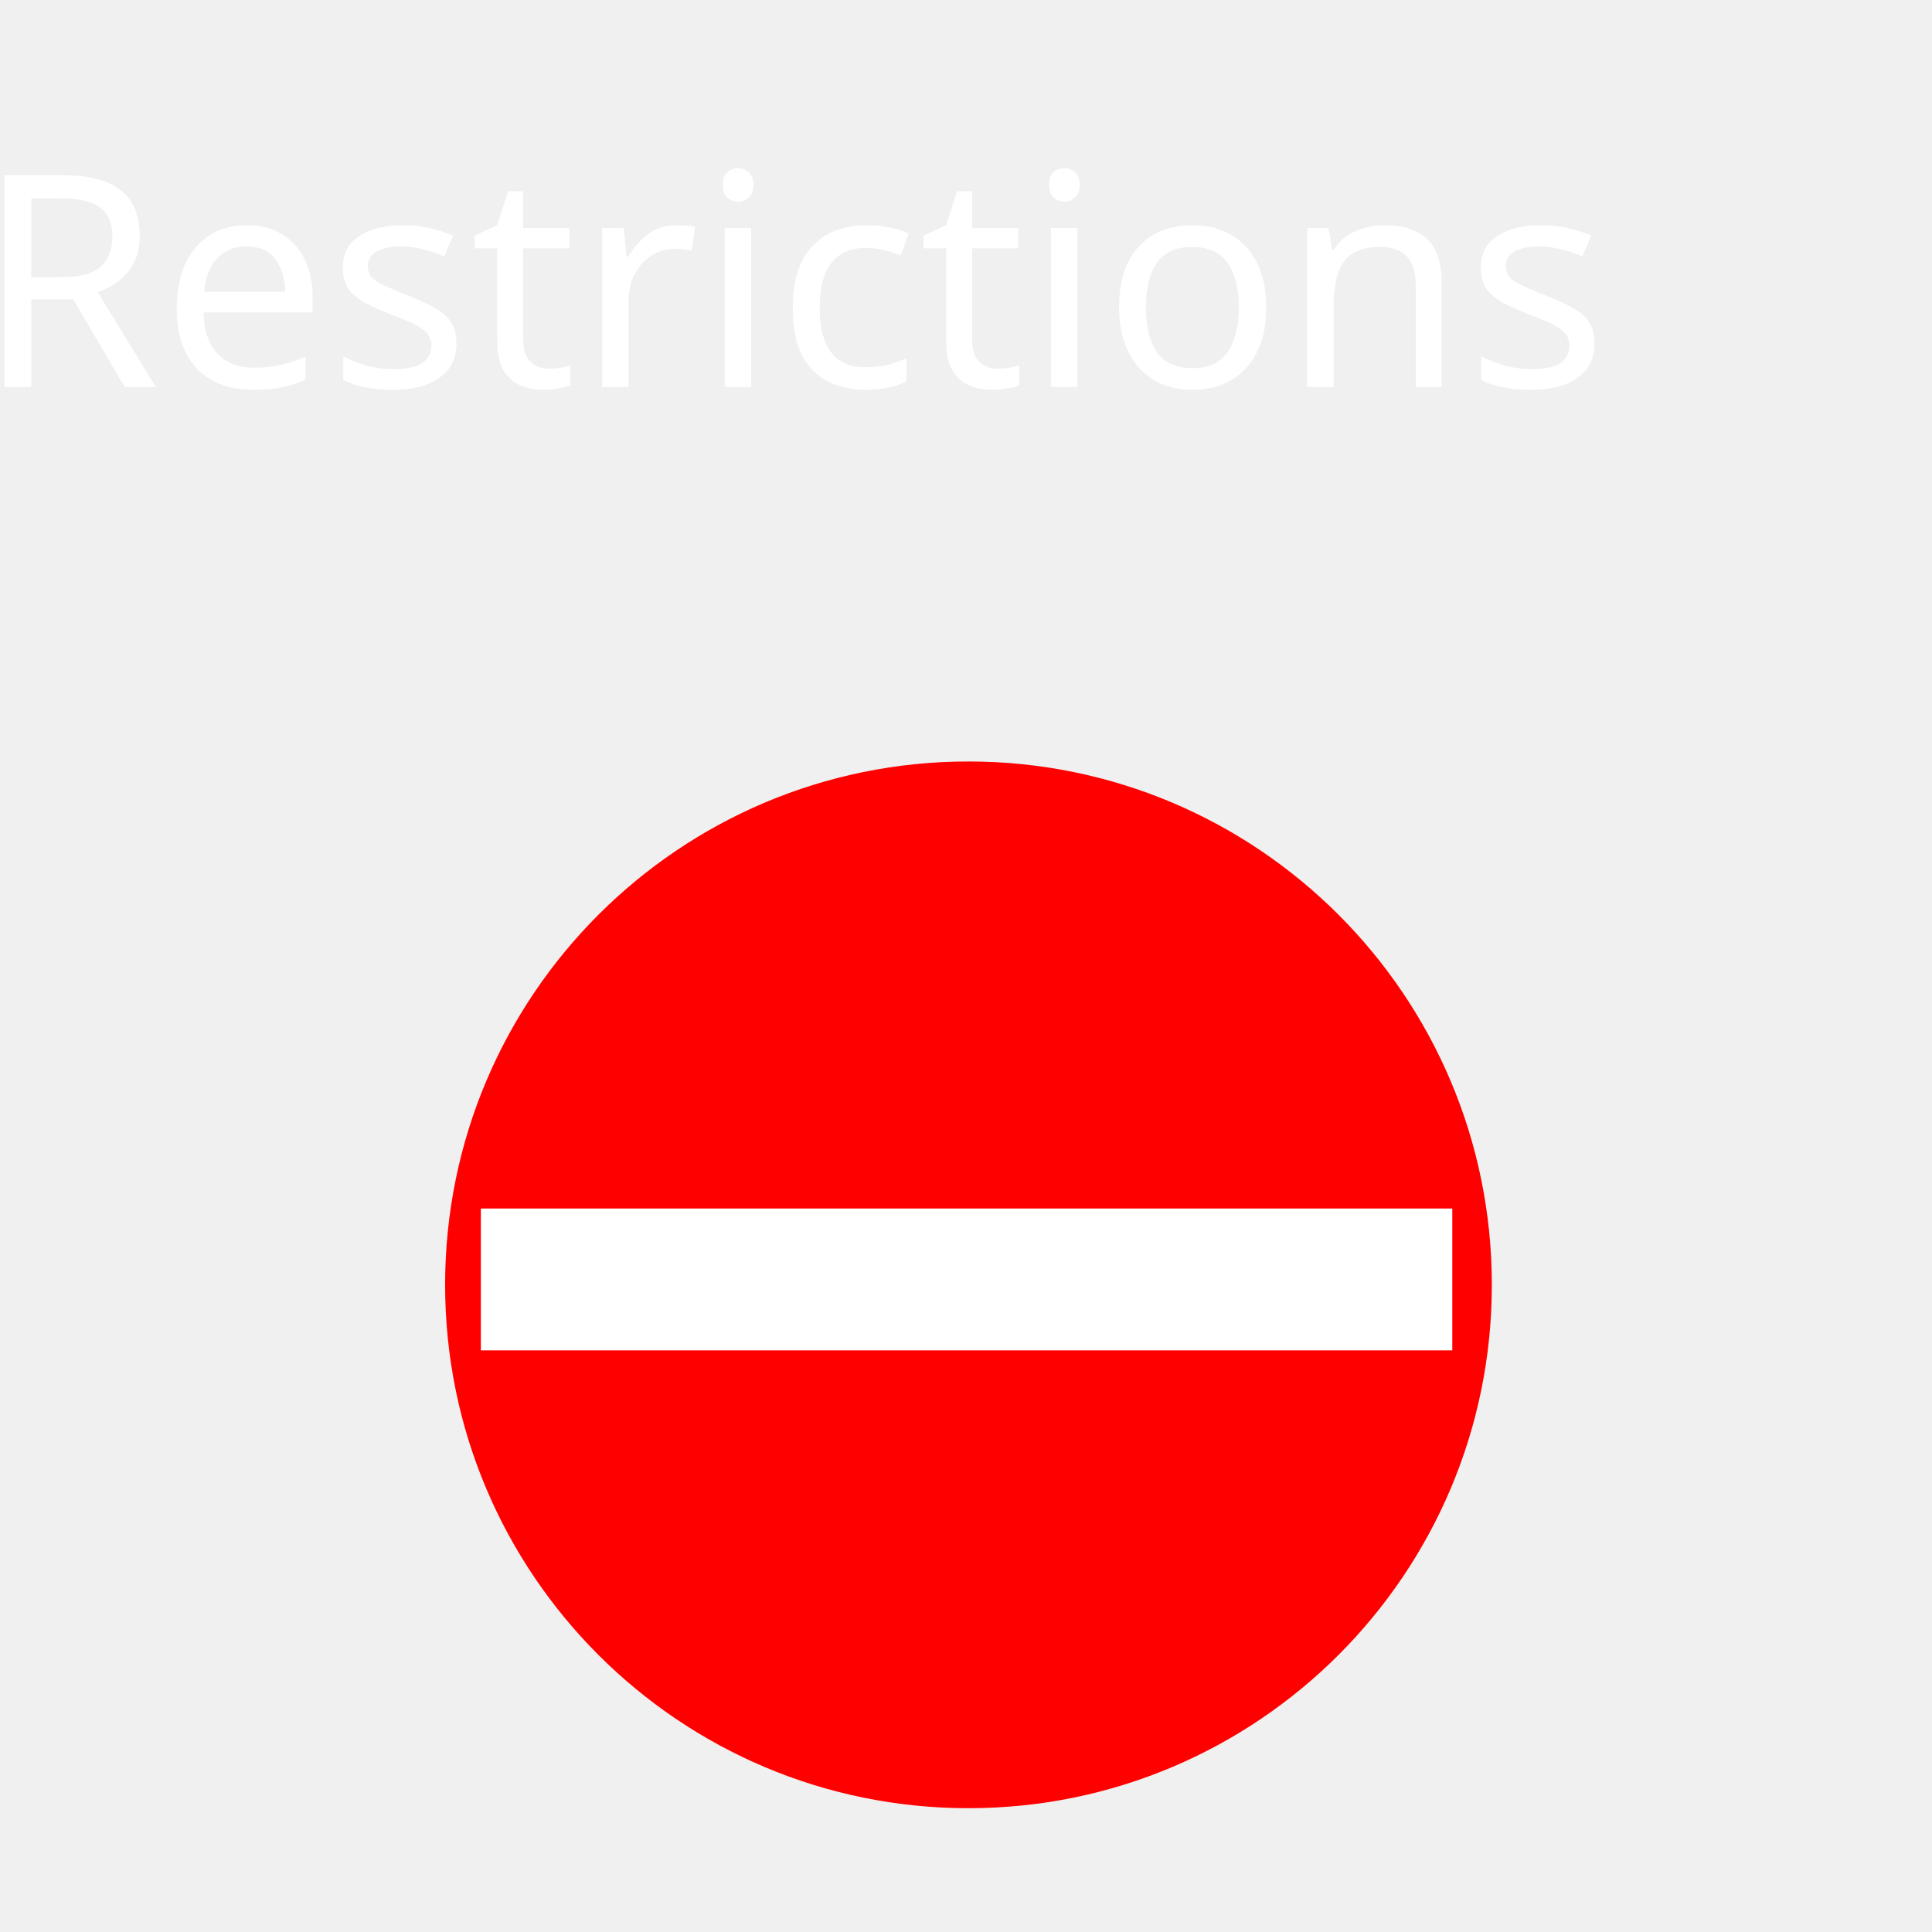
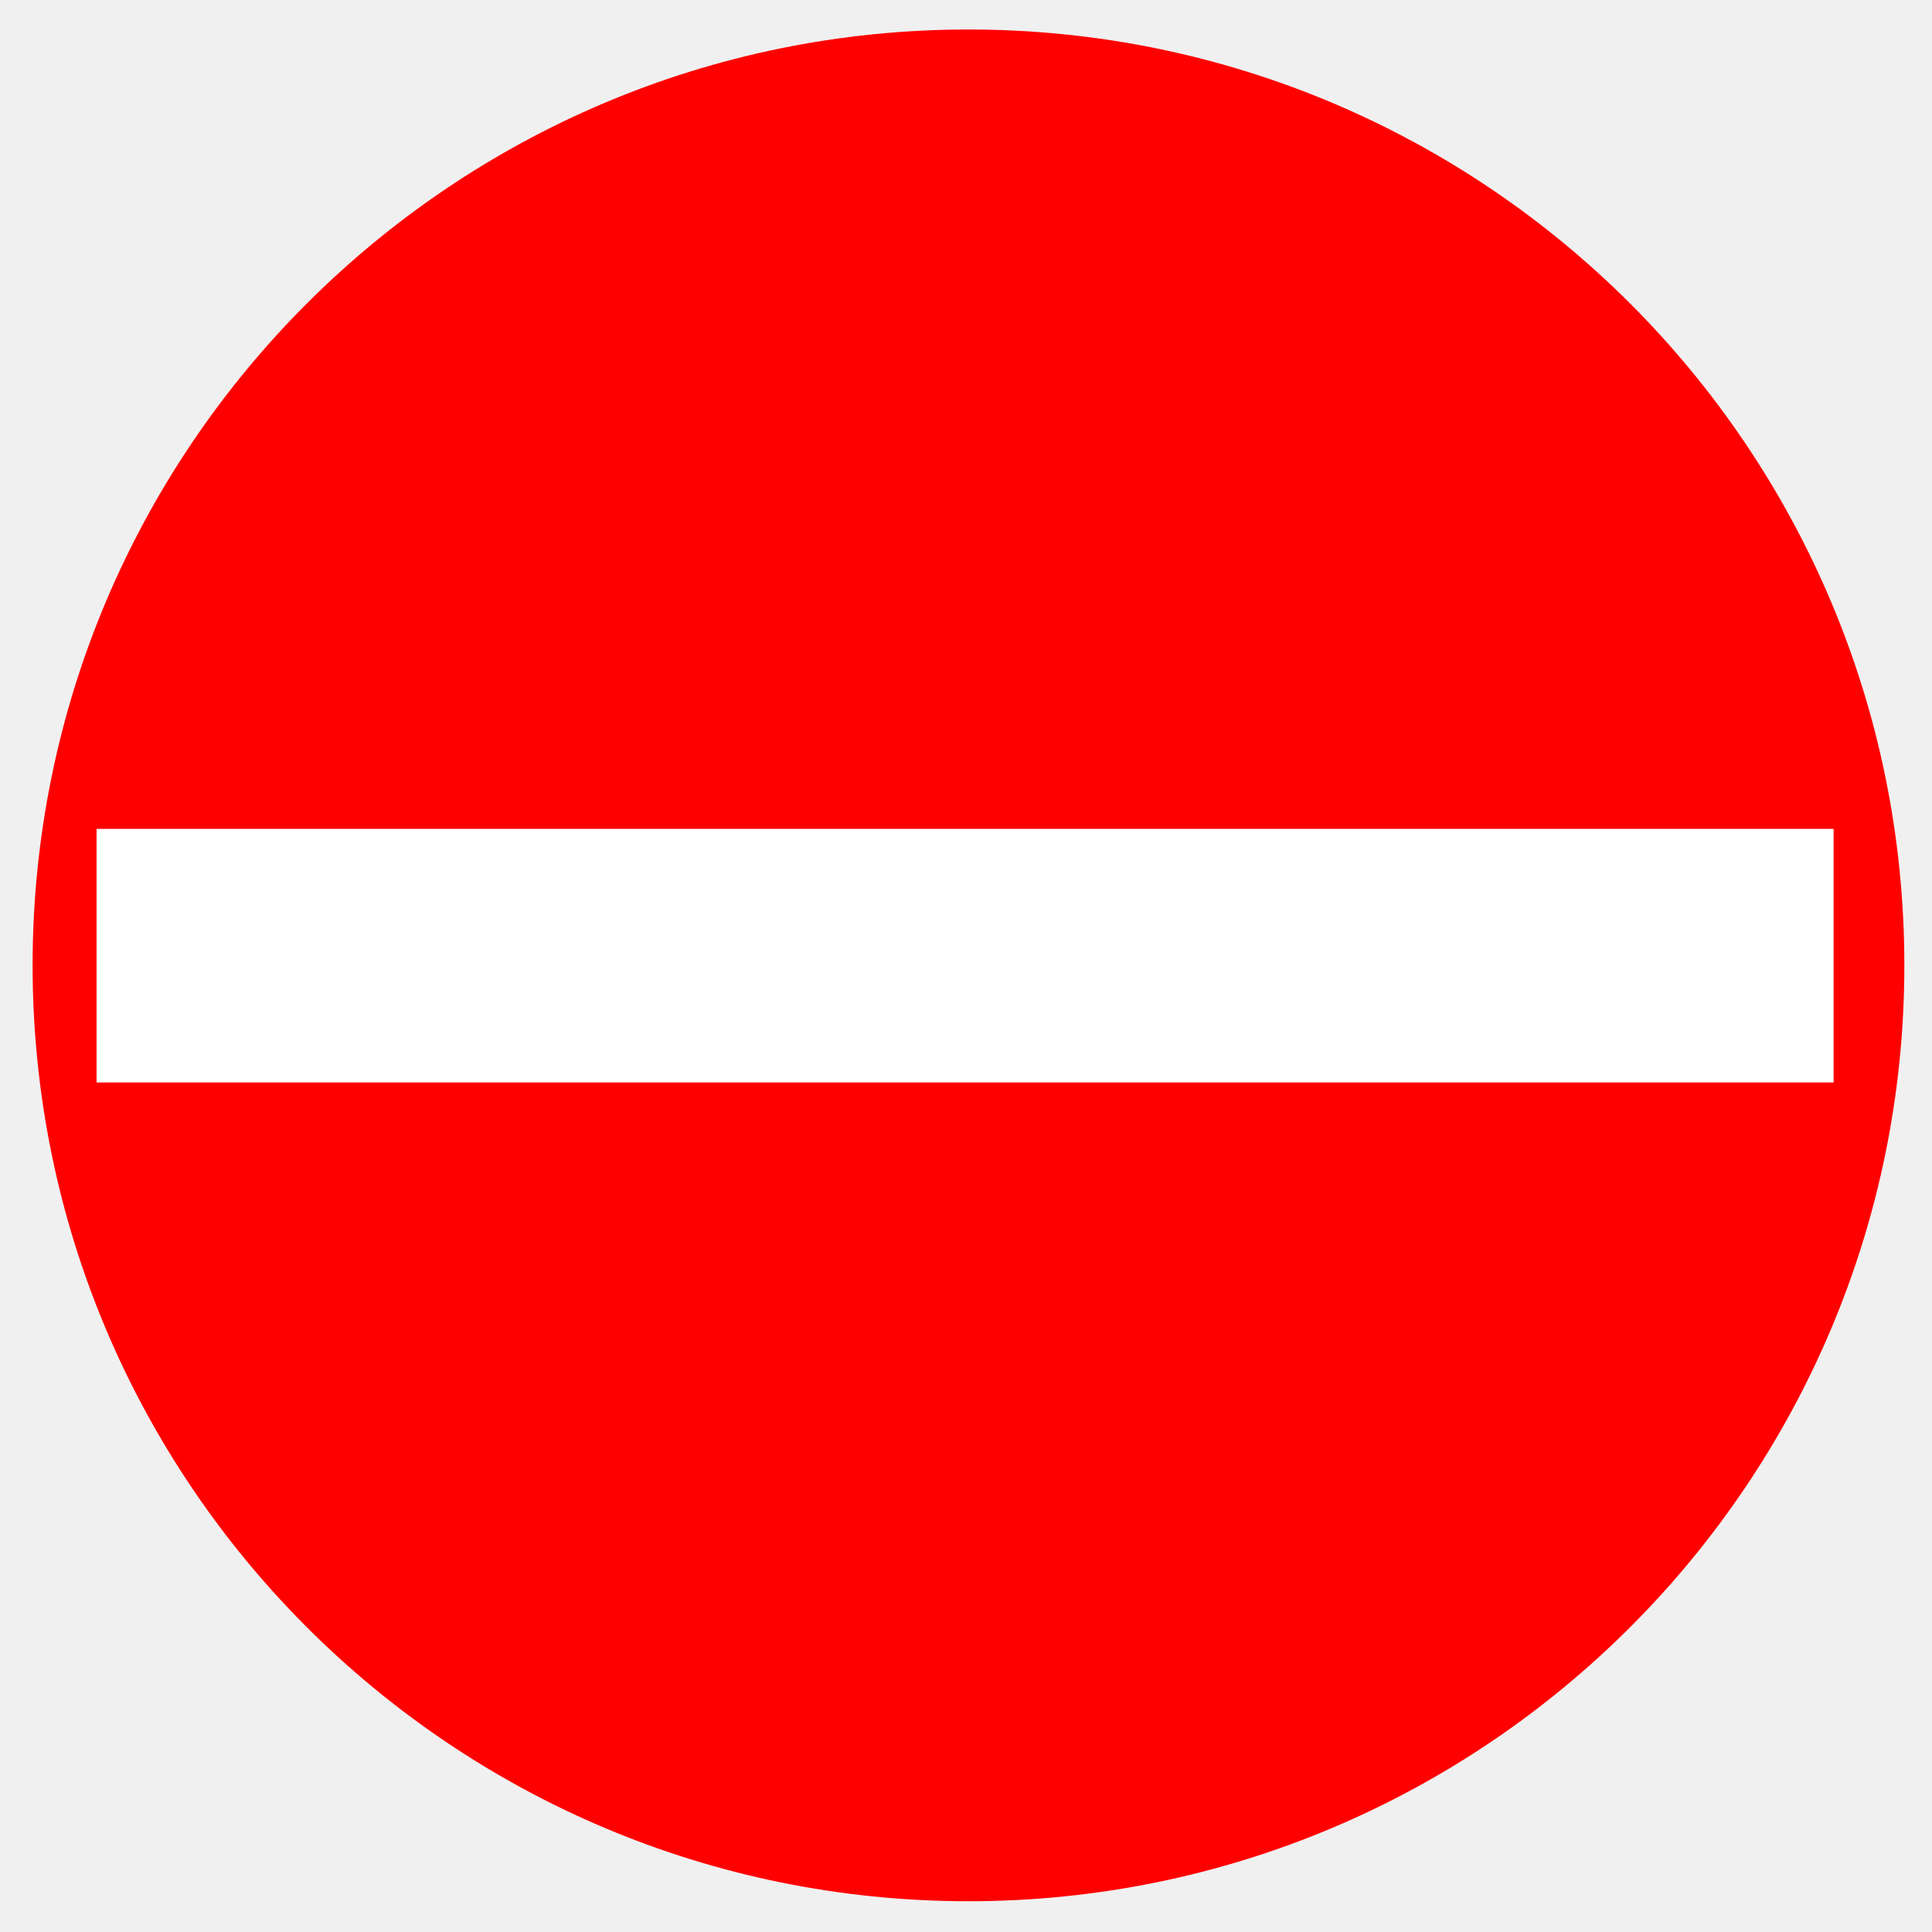
<svg xmlns="http://www.w3.org/2000/svg" width="64mm" height="64mm" viewBox="0 0 64 64" version="1.1" id="svg5">
  <defs id="defs2" />
  <g id="layer1">
-     <circle style="fill:#ff0000;fill-opacity:1;stroke:none;stroke-width:3.851;stroke-linecap:round;stroke-miterlimit:4;stroke-dasharray:none;stroke-opacity:1;stop-color:#000000" id="path1009" r="17.337" cy="42.562" cx="32.082" />
-     <path style="fill:none;stroke:#ffffff;stroke-width:4.698;stroke-linecap:butt;stroke-linejoin:miter;stroke-miterlimit:4;stroke-dasharray:none;stroke-opacity:1" d="M 48.109,42.383 H 15.929" id="path1014" />
-     <text xml:space="preserve" style="font-style:normal;font-weight:normal;font-size:9.835px;line-height:1.25;font-family:sans-serif;letter-spacing:0px;word-spacing:0px;fill:#ffffff;fill-opacity:1;stroke:none;stroke-width:0.246" x="32.621" y="12.821" id="text4479">
-       <tspan id="tspan4477" style="text-align:center;text-anchor:middle;fill:#ffffff;fill-opacity:1;stroke-width:0.246" x="32.621" y="12.821">Restrictions</tspan>
-     </text>
+     <circle style="fill:#ff0000;fill-opacity:1;stroke:none;stroke-width:6.887;stroke-linecap:round;stroke-miterlimit:4;stroke-dasharray:none;stroke-opacity:1;stop-color:#000000" id="path1009" r="31.002" cy="31.979" cx="32.082" />
+     <path style="fill:none;stroke:#ffffff;stroke-width:8.4;stroke-linecap:butt;stroke-linejoin:miter;stroke-miterlimit:4;stroke-dasharray:none;stroke-opacity:1" d="M 60.741,31.658 H 3.198" id="path1014" />
  </g>
</svg>
